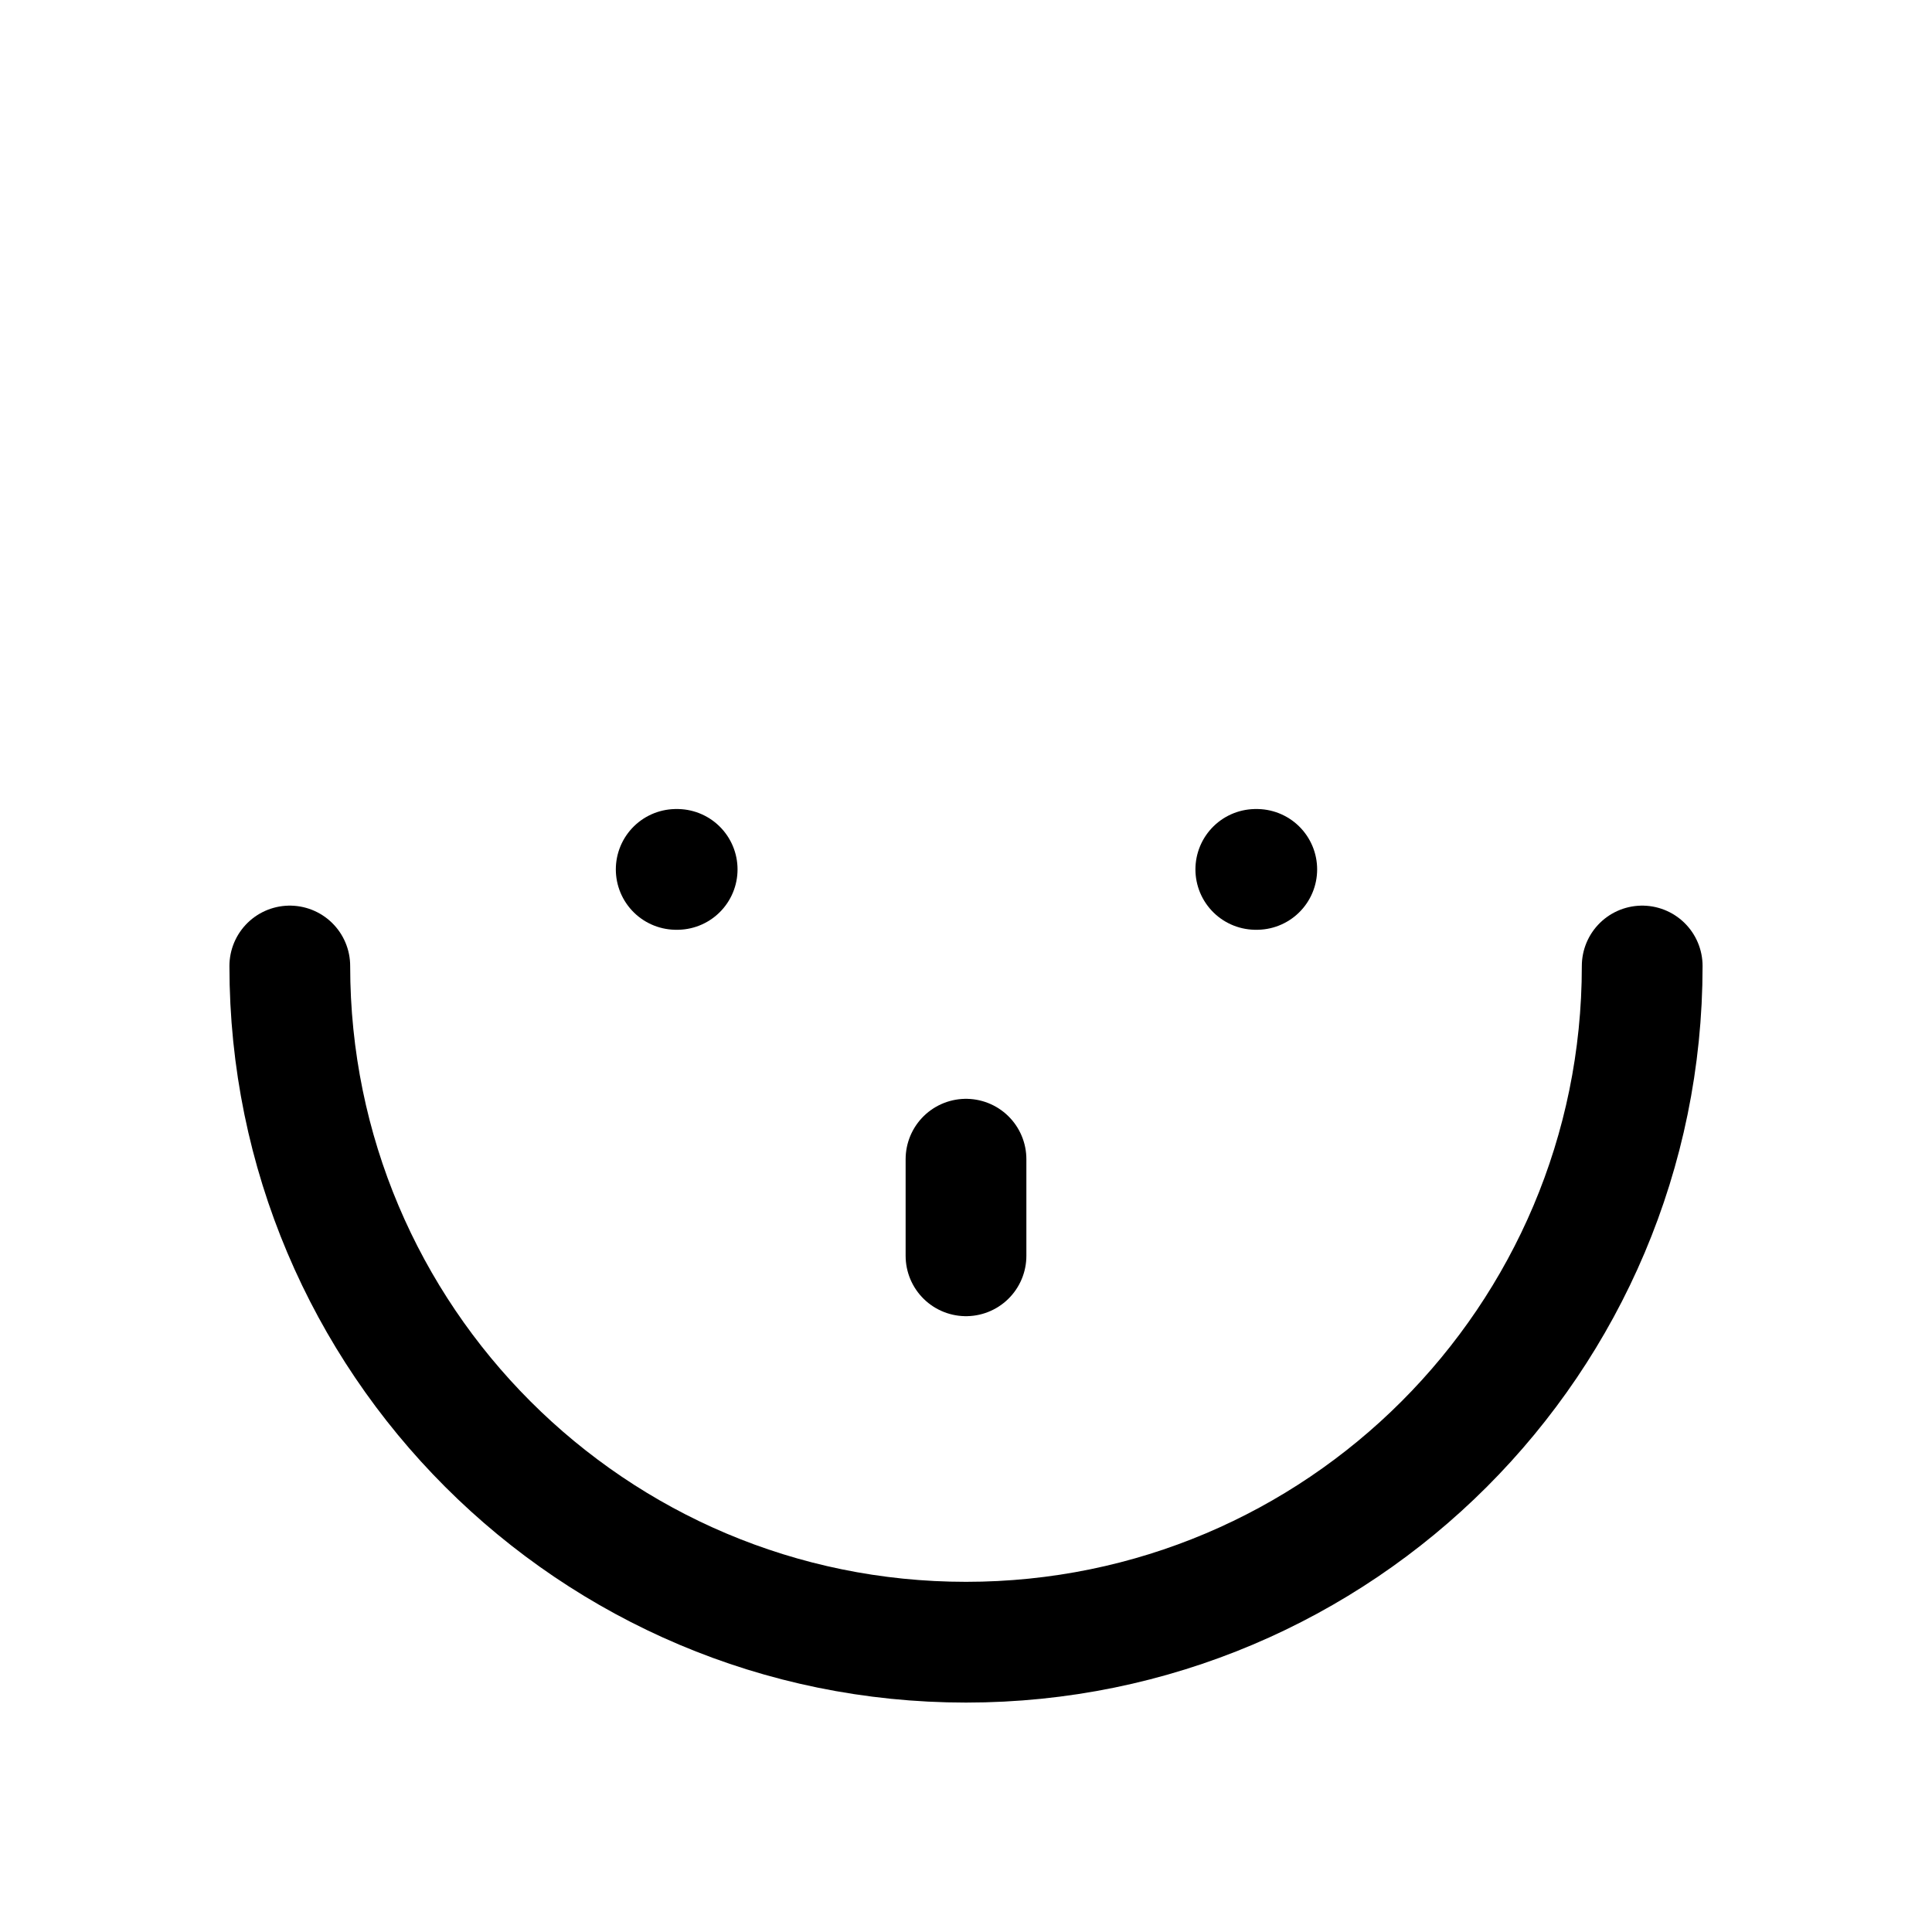
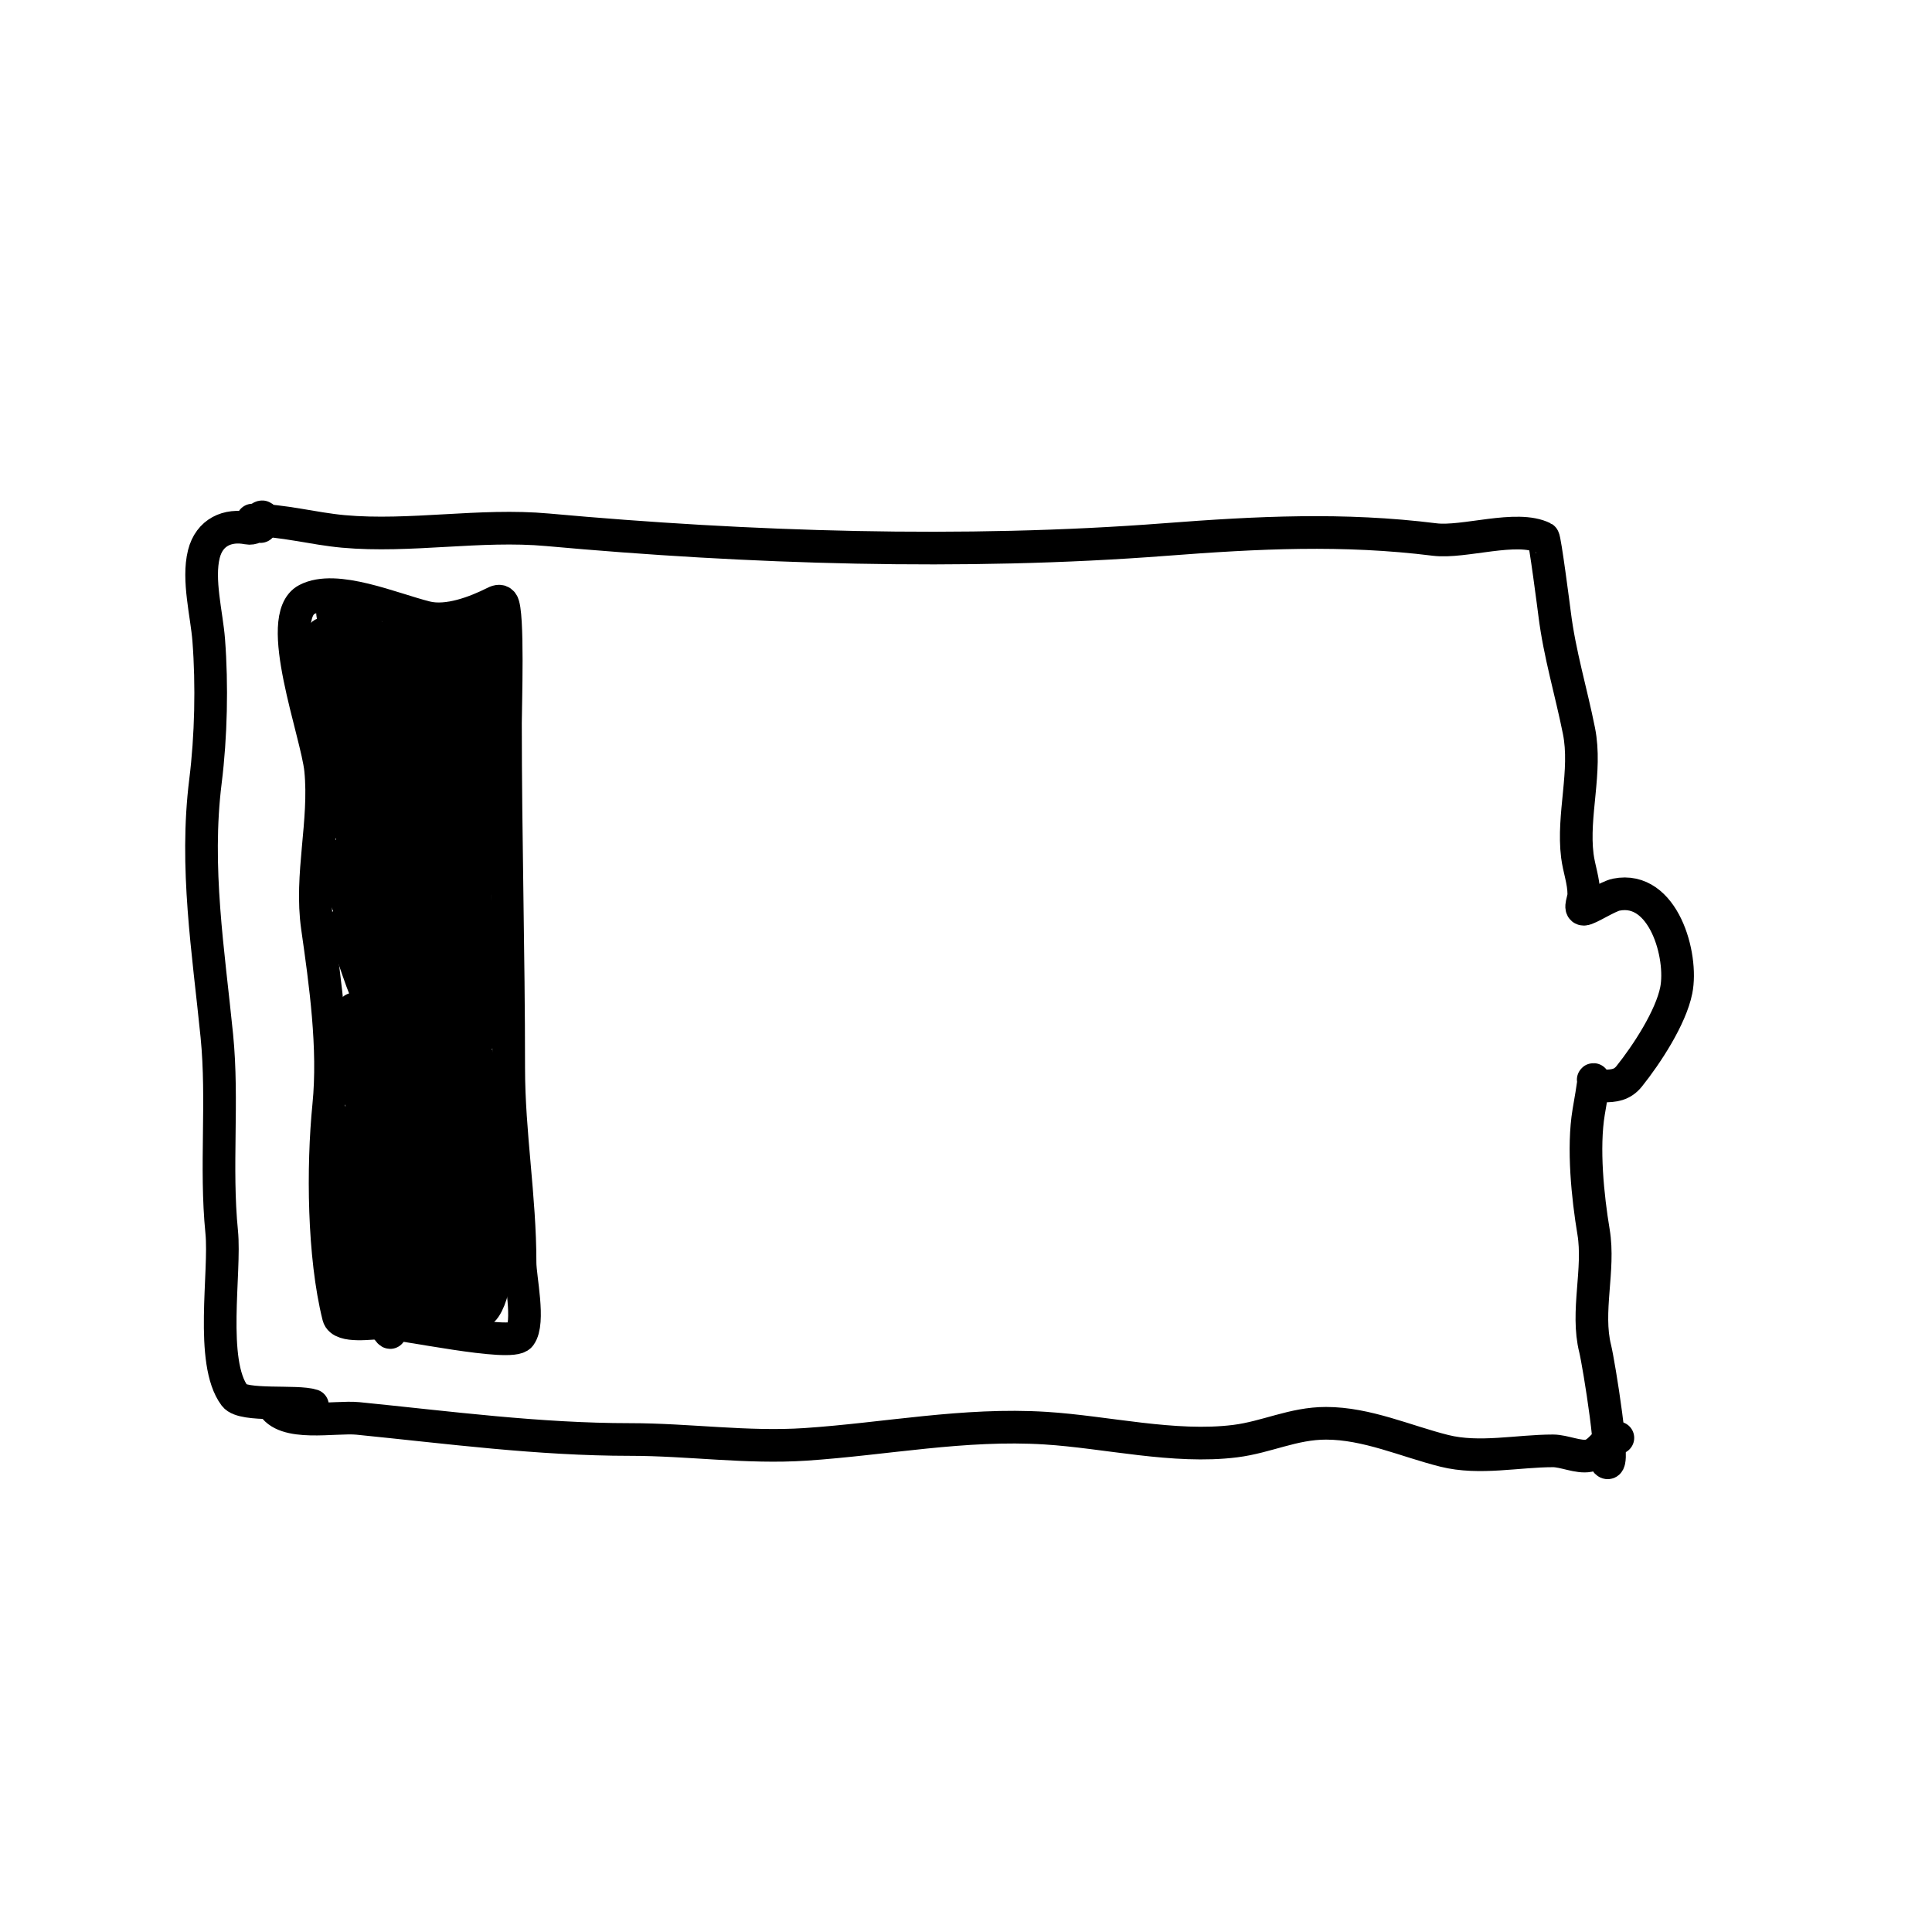
- <svg xmlns="http://www.w3.org/2000/svg" viewBox="0 0 20 20" fill="none" stroke="currentColor" stroke-width="1.25" stroke-linecap="round" stroke-linejoin="round">
-   <path d="M3 10a7 7 0 1 0 14 0" />
-   <path d="M7 9h.01" />
-   <path d="M13 9h.01" />
-   <path d="M10 12v1" />
+ <svg xmlns="http://www.w3.org/2000/svg" height="1024.0px" stroke-miterlimit="10" style="fill-rule:nonzero;clip-rule:evenodd;stroke-linecap:round;stroke-linejoin:round;" version="1.1" viewBox="0 0 1024 1024" width="1024.0px" xml:space="preserve">
+   <defs />
+   <g id="Layer-1">
+     <path d="M133.832 275.645C149.779 275.645 165.947 280.205 181.963 281.661C217.355 284.879 254.435 277.545 290.256 280.802C396.552 290.465 510.783 294.184 617.715 285.959C666.63 282.196 712.01 279.912 760.388 285.959C775.912 287.899 803.933 278.08 817.972 285.099C818.84 285.533 823.605 322.425 823.988 325.494C826.64 346.706 832.702 366.484 836.881 387.376C841.159 408.766 833.327 432.006 836.021 453.556C836.893 460.53 839.459 466.874 839.459 474.183C839.459 476.762 836.881 481.918 839.459 481.918C841.892 481.918 852.175 475.078 856.648 474.183C881.7 469.173 892.099 506.641 888.449 524.892C885.562 539.326 872.894 558.732 863.524 570.444C859.782 575.122 855.378 575.601 849.773 575.601C847.2 575.601 843.587 572.163 844.616 572.163C845.074 572.163 842.3 587.776 842.037 589.353C838.86 608.416 841.508 634.308 844.616 652.953C847.947 672.942 840.555 695.153 845.475 714.835C847.339 722.291 856.799 780.306 851.492 774.999" fill="none" opacity="1" stroke="currentColor" stroke-linecap="round" stroke-linejoin="round" stroke-width="17.308" />
+     <path d="M144.146 744.058C150.369 756.505 177.416 750.565 189.698 751.793C237.932 756.616 285.257 762.966 334.089 762.966C365.012 762.966 396.022 767.604 426.912 765.544C469.347 762.715 510.951 754.252 554.114 756.95C586.454 758.971 622.245 767.879 654.672 763.825C671.372 761.738 685.397 754.371 702.803 754.371C724.475 754.371 745.218 763.901 765.544 768.982C784.095 773.62 804.455 768.982 823.129 768.982C828.917 768.982 836.642 772.64 842.037 771.561C848.798 770.209 850.804 762.106 857.508 762.106" fill="none" opacity="1" stroke="currentColor" stroke-linecap="round" stroke-linejoin="round" stroke-width="17.308" />
+     <path d="M138.129 279.083C138.129 277.34 137.246 273.926 138.989 273.926C140.8 273.926 136.36 280.964 131.254 279.942C120.696 277.831 110.969 282.011 108.048 293.694C104.646 307.302 109.584 325.69 110.626 339.246C112.458 363.053 111.861 390.391 108.907 414.02C103.198 459.697 110.421 503.926 114.924 548.957C118.367 583.392 114.059 618.517 117.502 652.953C119.629 674.224 111.007 721.932 124.378 739.76C128.84 745.71 157.427 742.182 165.633 744.917" fill="none" opacity="1" stroke="currentColor" stroke-linecap="round" stroke-linejoin="round" stroke-width="17.308" />
+     <path d="M162.624 317.759C144.665 327.176 167.982 388.525 169.93 408.004C172.687 435.571 164.268 463.773 168.211 491.373C172.479 521.247 177.277 555.419 174.227 585.915C170.95 618.69 171.385 665.651 179.384 697.646C180.938 703.862 197.437 701.084 202.59 701.084C212.421 701.084 271.081 714.045 275.645 707.96C280.94 700.9 275.645 677.258 275.645 669.283C275.645 634.387 269.629 600.829 269.629 566.147C269.629 504.994 267.91 444.303 267.91 383.079C267.91 374.66 269.578 323.994 266.191 319.478C265.016 317.912 263.164 318.843 261.894 319.478C252.184 324.333 237.36 330.104 225.796 327.213C207.762 322.705 178.013 309.691 162.624 317.759Z" fill="none" opacity="1" stroke="currentColor" stroke-linecap="round" stroke-linejoin="round" stroke-width="17.308" />
+     <path d="M181.103 680.457C181.103 641.517 192.191 700.224 200.012 700.224C200.637 700.224 194.203 688.574 193.995 688.192C190.138 681.12 186.421 673.902 182.822 666.705C181.56 664.181 178.122 656.446 179.384 658.97C184.994 670.19 191.453 681.384 197.433 692.489C197.77 693.115 206.317 707.097 206.887 706.241C209.906 701.712 185.21 652.572 181.963 646.078C180.701 643.554 181.346 638.342 178.525 638.342C178.227 638.342 192.149 662.449 193.136 664.127C194.722 666.823 211.854 698.171 214.623 696.787C217.412 695.392 207.929 679.983 207.747 679.597C201.228 665.744 178.056 635.53 181.103 620.294C182.148 615.068 187.712 628.68 190.557 633.186C192.425 636.142 194.696 638.83 196.574 641.78C199.363 646.163 233.157 702.317 235.25 700.224C238.565 696.909 225.899 678.011 224.936 676.159C212.16 651.59 189.122 622.569 183.682 595.369C183.243 593.175 186.844 598.597 187.979 600.526C189.997 603.956 192.021 607.384 193.995 610.839C196.605 615.406 199.045 620.069 201.73 624.591C213.19 643.891 224.71 663.379 236.969 682.176C240.099 686.975 243.231 699.979 247.282 695.927C251.259 691.951 237.029 668.486 236.109 666.705C224.19 643.612 211.443 620.853 199.152 597.947C196.774 593.516 187.253 575.552 184.541 569.585C182.515 565.128 175.468 552.896 179.384 555.833C195.271 567.748 217.365 621.655 228.374 640.921C228.582 641.285 246.6 673.567 249.001 667.565C252.69 658.343 234.598 631.882 230.953 624.591C218.407 599.5 205.599 574.487 193.995 548.957C191.925 544.402 191.517 538.744 187.979 535.206C185.864 533.091 189.365 541.057 190.557 543.8C192.448 548.149 194.561 552.399 196.574 556.693C201.342 566.866 206.373 577.503 211.185 587.634C214.305 594.203 245.487 663.267 249.861 663.267C256.96 663.267 242.332 633.667 242.126 633.186C226.68 597.146 208.734 562.107 193.995 525.752C190.795 517.858 188.235 509.719 185.4 501.686C184.104 498.012 180.73 486.816 181.963 490.513C192.932 523.421 210.491 555.383 226.655 585.915C229.248 590.812 236.238 610.006 244.704 611.699C248.925 612.543 246.475 603.314 246.423 603.104C243.436 591.156 237.617 579.935 232.671 568.725C219.989 539.978 178.525 484.416 178.525 455.275C178.525 447.33 185.2 469.699 188.838 476.762C191.655 482.23 194.682 487.59 197.433 493.092C205.468 509.161 213.063 525.344 221.498 541.222C229.075 555.485 225.094 548.355 231.812 559.271C233.511 562.031 237.238 569.046 238.688 566.147C244.474 554.574 197.925 468.508 192.276 456.134C185.805 441.96 186.201 441.376 181.103 428.631C179.992 425.854 177.414 417.259 178.525 420.036C185.134 436.559 191.27 452.848 199.152 469.026C205.97 483.022 208.701 488.416 216.341 501.686C242.831 547.695 244.364 535.287 226.655 494.811C213.218 464.096 195.961 435.032 181.963 404.566C178.696 397.456 175.414 390.344 172.508 383.079C171.499 380.556 172.648 375.344 169.93 375.344C168.719 375.344 183.479 410.983 183.682 411.442C191.503 429.17 198.848 447.535 209.466 463.87C209.568 464.027 219.386 479.734 222.358 476.762C227.611 471.508 213.69 445.576 212.044 441.523C199.774 411.319 170.789 370.652 170.789 337.527C170.789 330.717 176.11 350.068 178.525 356.435C180.261 361.013 181.839 365.651 183.682 370.187C191.376 389.128 201.079 419.11 217.201 432.929C218.372 433.933 220.215 435.503 221.498 434.647C228.214 430.171 191.397 353.122 188.838 346.981C185.278 338.437 187.306 324.124 178.525 321.197C173.625 319.564 177.678 331.793 179.384 336.668C180.528 339.935 182.396 342.908 183.682 346.122C191.796 366.407 200.247 386.887 212.044 405.425C212.135 405.568 227.3 428.846 230.093 426.053C236.352 419.794 206.223 359.922 202.59 352.138C199.616 345.766 196.651 338.149 193.995 331.511C193.185 329.485 190.606 323.469 191.417 325.494C199.544 345.813 207.953 366.221 218.06 385.658C222.143 393.509 226.41 401.742 232.671 408.004C234.414 409.746 237.772 414.589 238.688 412.301C244.652 397.391 225.665 366.066 220.639 352.998C217.965 346.045 219.493 332.37 212.044 332.37C206.138 332.37 216.565 343.284 218.92 348.7C220.511 352.36 221.662 356.198 223.217 359.873C228.848 373.184 234.239 389.466 242.985 401.128C244.086 402.596 245.642 405.386 247.282 404.566C248.637 403.889 246.587 392.288 246.423 391.674C241.297 372.45 233.806 353.822 227.515 334.949C226.942 333.23 224.514 331.073 225.796 329.792C226.287 329.3 232.64 346.037 232.671 346.122C233.883 349.352 249.906 386.773 251.58 385.658C258.112 381.302 238.508 336.348 241.266 328.073C242.76 323.59 243.777 337.191 244.704 341.824C246.364 350.123 247.487 358.417 249.001 366.749C249.574 369.901 248.455 378.468 250.72 376.203C254.478 372.446 253.761 362.922 254.158 358.154C257.182 321.873 257.03 361.513 255.877 375.344C255.685 377.646 252.708 382.22 255.018 382.22C256.975 382.22 258.456 345.417 258.456 340.965C258.456 335.514 260.034 319.76 257.596 324.635C254.355 331.117 257.596 347.579 257.596 354.717C257.596 379.174 257.854 403.395 255.877 427.772C255.021 438.336 254.004 448.995 253.299 459.572C253.089 462.717 253.299 472.178 253.299 469.026C253.299 457.293 253.363 445.378 251.58 433.788C250.921 429.503 252.926 417.83 249.861 420.896C245.258 425.499 249.451 449.294 249.861 454.415C252.366 485.727 255.877 516.625 255.877 548.098C255.877 551.536 256.175 541.209 255.877 537.784C255.526 533.748 254.731 529.762 254.158 525.752C252.932 517.168 251.947 508.551 250.72 499.967C249.383 490.603 238.835 419.324 235.25 415.739C234.018 414.507 234.39 419.153 234.39 420.896C234.39 426.626 234.39 432.356 234.39 438.085C234.39 447.253 234.113 456.425 234.39 465.588C235.112 489.397 244.619 526.007 236.969 548.957C234.967 554.961 235.735 536.359 235.25 530.049C234.587 521.437 233.194 512.887 232.671 504.265C230.86 474.383 227.515 444.85 227.515 414.88C227.515 408.29 227.279 428.062 227.515 434.647C228.15 452.445 228.485 445.114 230.093 463.87C232.257 489.12 235.087 514.288 237.828 539.503C238.184 542.776 240.945 584.651 243.845 582.477C250.912 577.176 242.256 497.771 240.407 486.216C240.143 484.568 238.784 467.658 236.969 466.448C235.54 465.495 236.087 498.873 236.109 499.108C236.541 503.707 237.175 508.286 237.828 512.859C238.608 518.315 239.645 523.732 240.407 529.189C242.322 542.915 244.128 556.66 245.564 570.444C247.938 593.235 249.001 616.294 249.001 639.202C249.001 642.067 249.001 633.472 249.001 630.607C249.001 626.023 249.001 621.439 249.001 616.856C249.001 612.037 245.709 573.834 250.72 572.163C252.817 571.464 253.244 596.799 253.299 597.947C253.68 605.953 256.946 660.038 260.175 663.267C263.213 666.306 260.175 654.672 260.175 650.375C260.175 642.741 260.408 641.2 259.315 633.186C256.785 614.632 254.794 596.006 253.299 577.32C252.726 570.158 249.308 549.017 251.58 555.833C259.971 581.005 262.527 609.512 264.472 635.764C265.003 642.93 265.813 650.076 266.191 657.251C266.387 660.97 268.824 671.058 266.191 668.424C258.514 660.747 261.894 624.545 261.894 614.277C261.894 608.652 262.061 603.482 262.753 597.947C262.969 596.218 262.833 591.232 263.612 592.79C268.443 602.451 268.186 700.079 251.58 695.927C233.321 691.362 248.989 648.403 252.439 639.202C254.433 633.886 257.323 629.043 259.315 623.731C259.857 622.287 260.546 617.97 261.034 619.434C264.566 630.031 259.494 650.792 257.596 661.548C256.714 666.548 257.839 678.43 253.299 676.159C250.372 674.696 254.704 658.591 255.018 656.391C258.056 635.123 261.628 614.594 260.175 592.79C259.938 589.248 258.741 561.277 252.439 564.428" fill="none" opacity="1" stroke="currentColor" stroke-linecap="round" stroke-linejoin="round" stroke-width="17.308" />
+   </g>
</svg>
